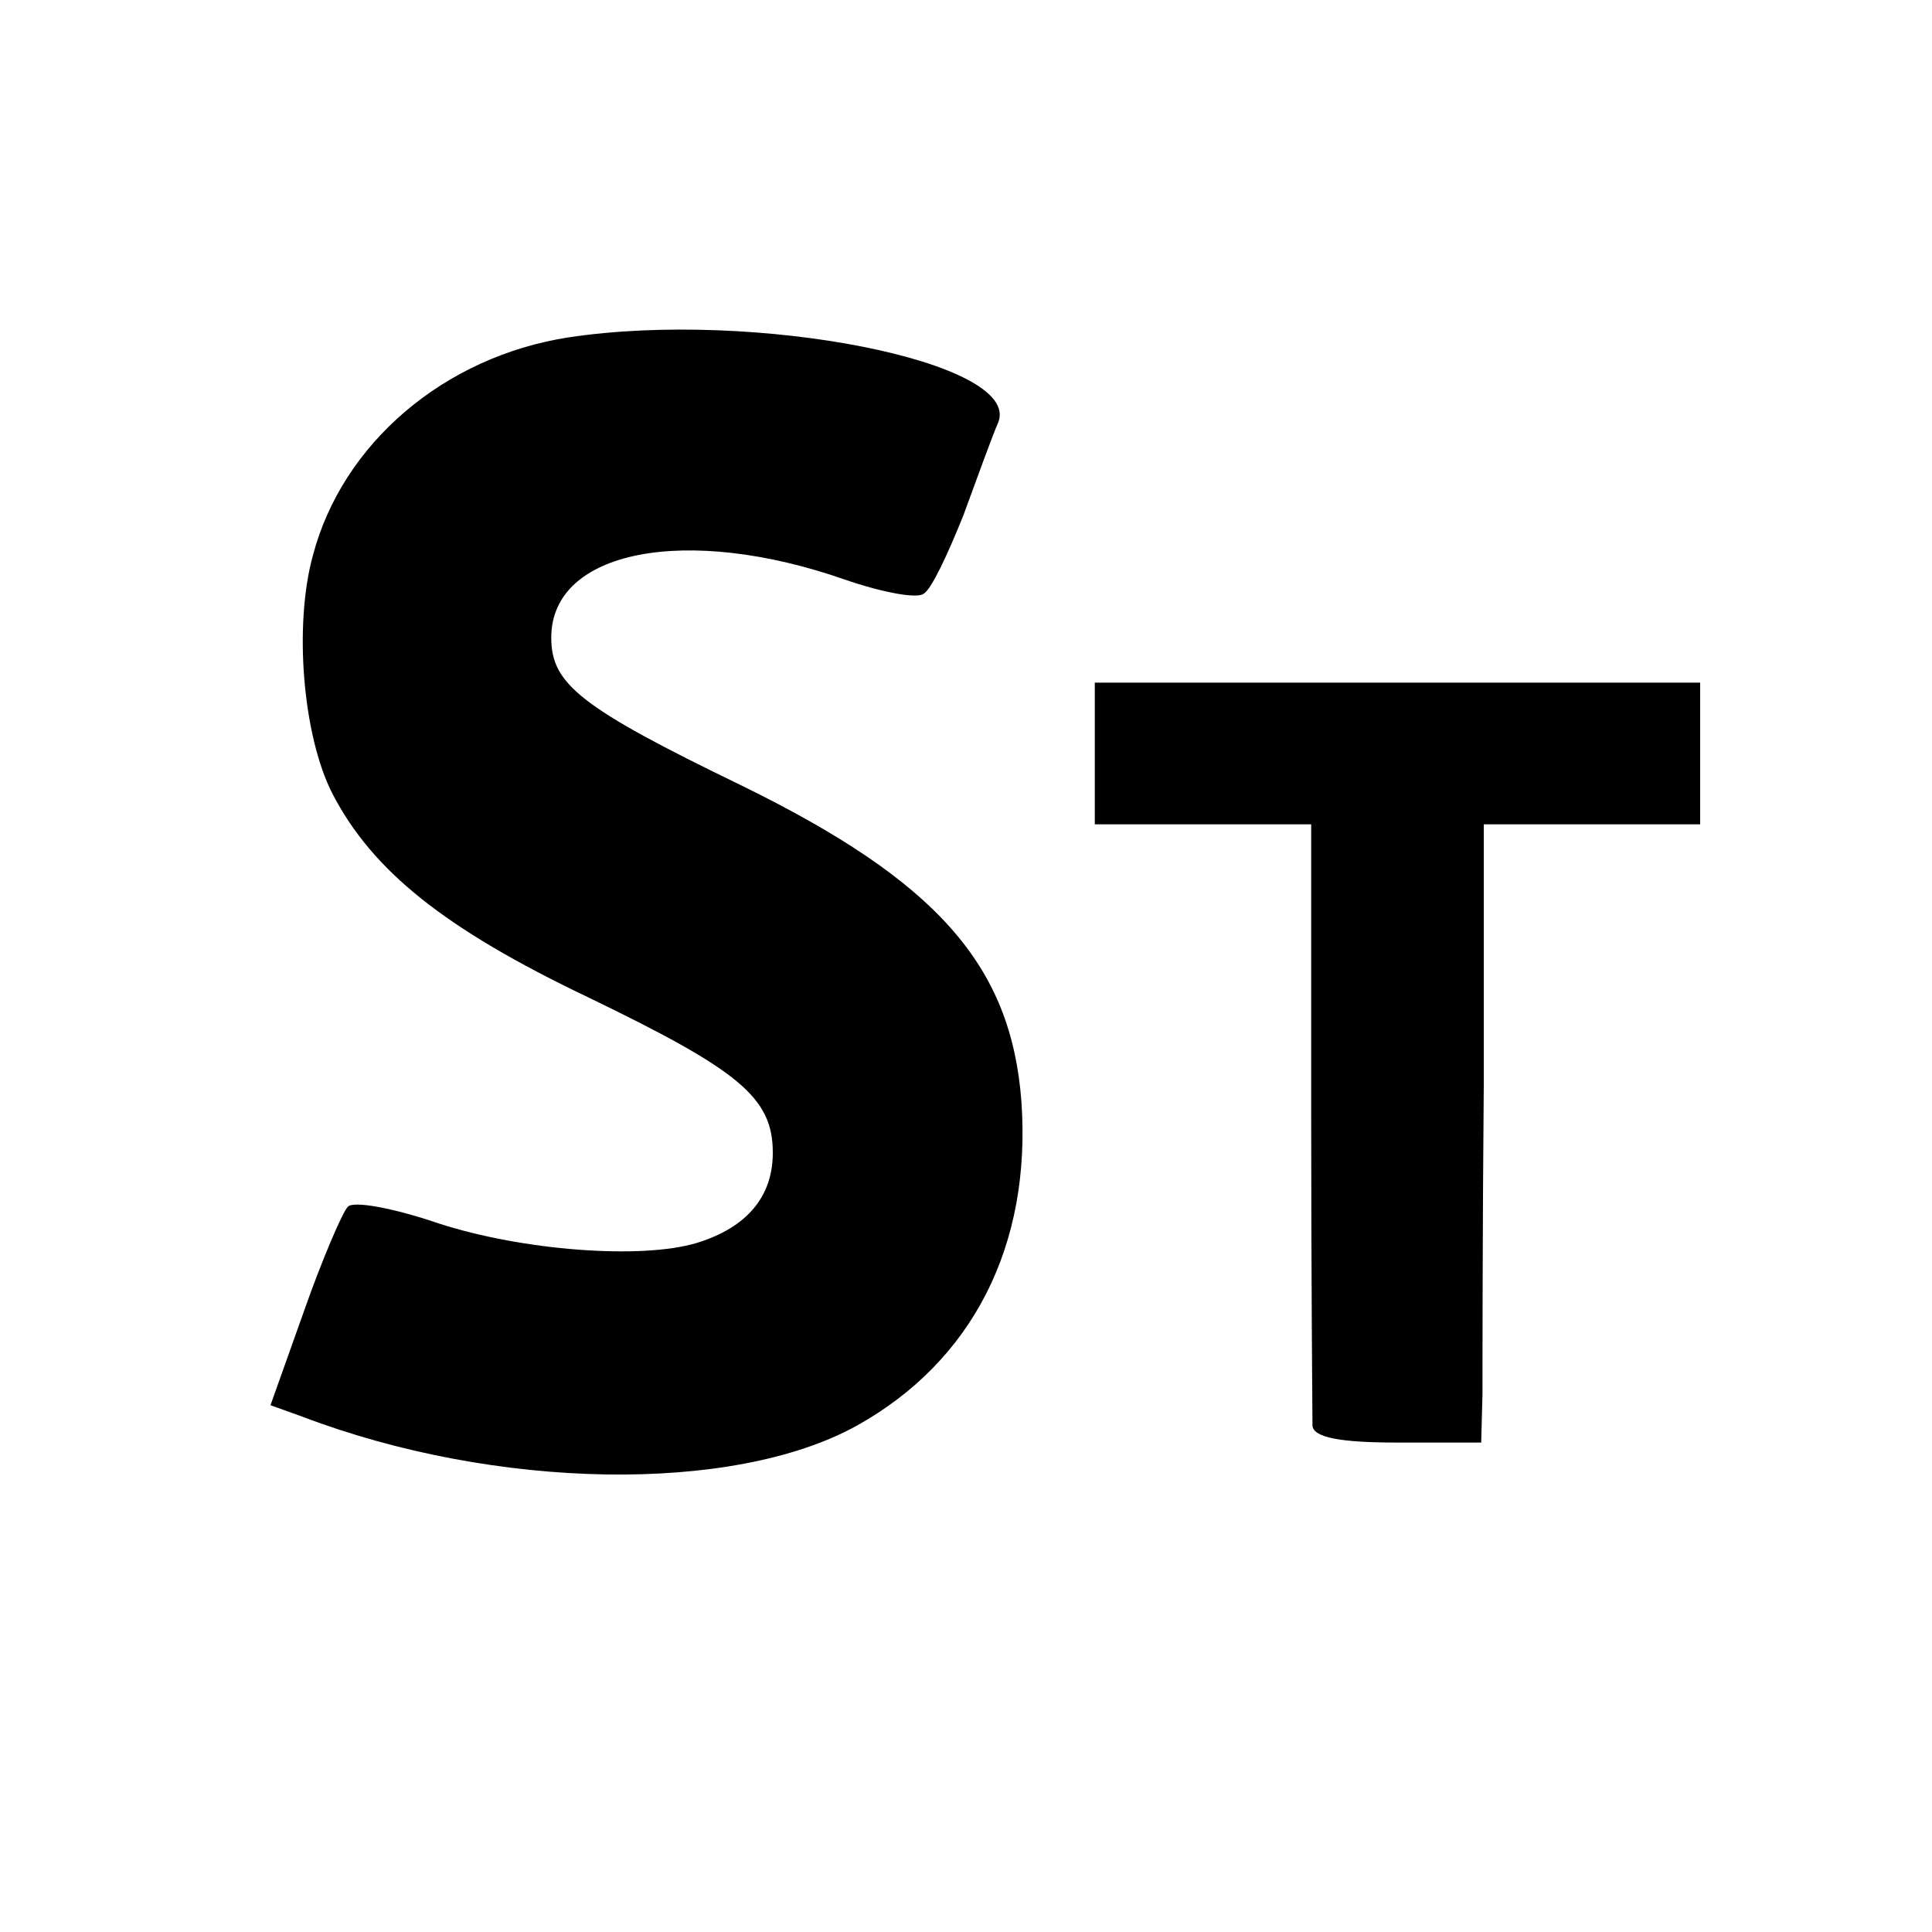
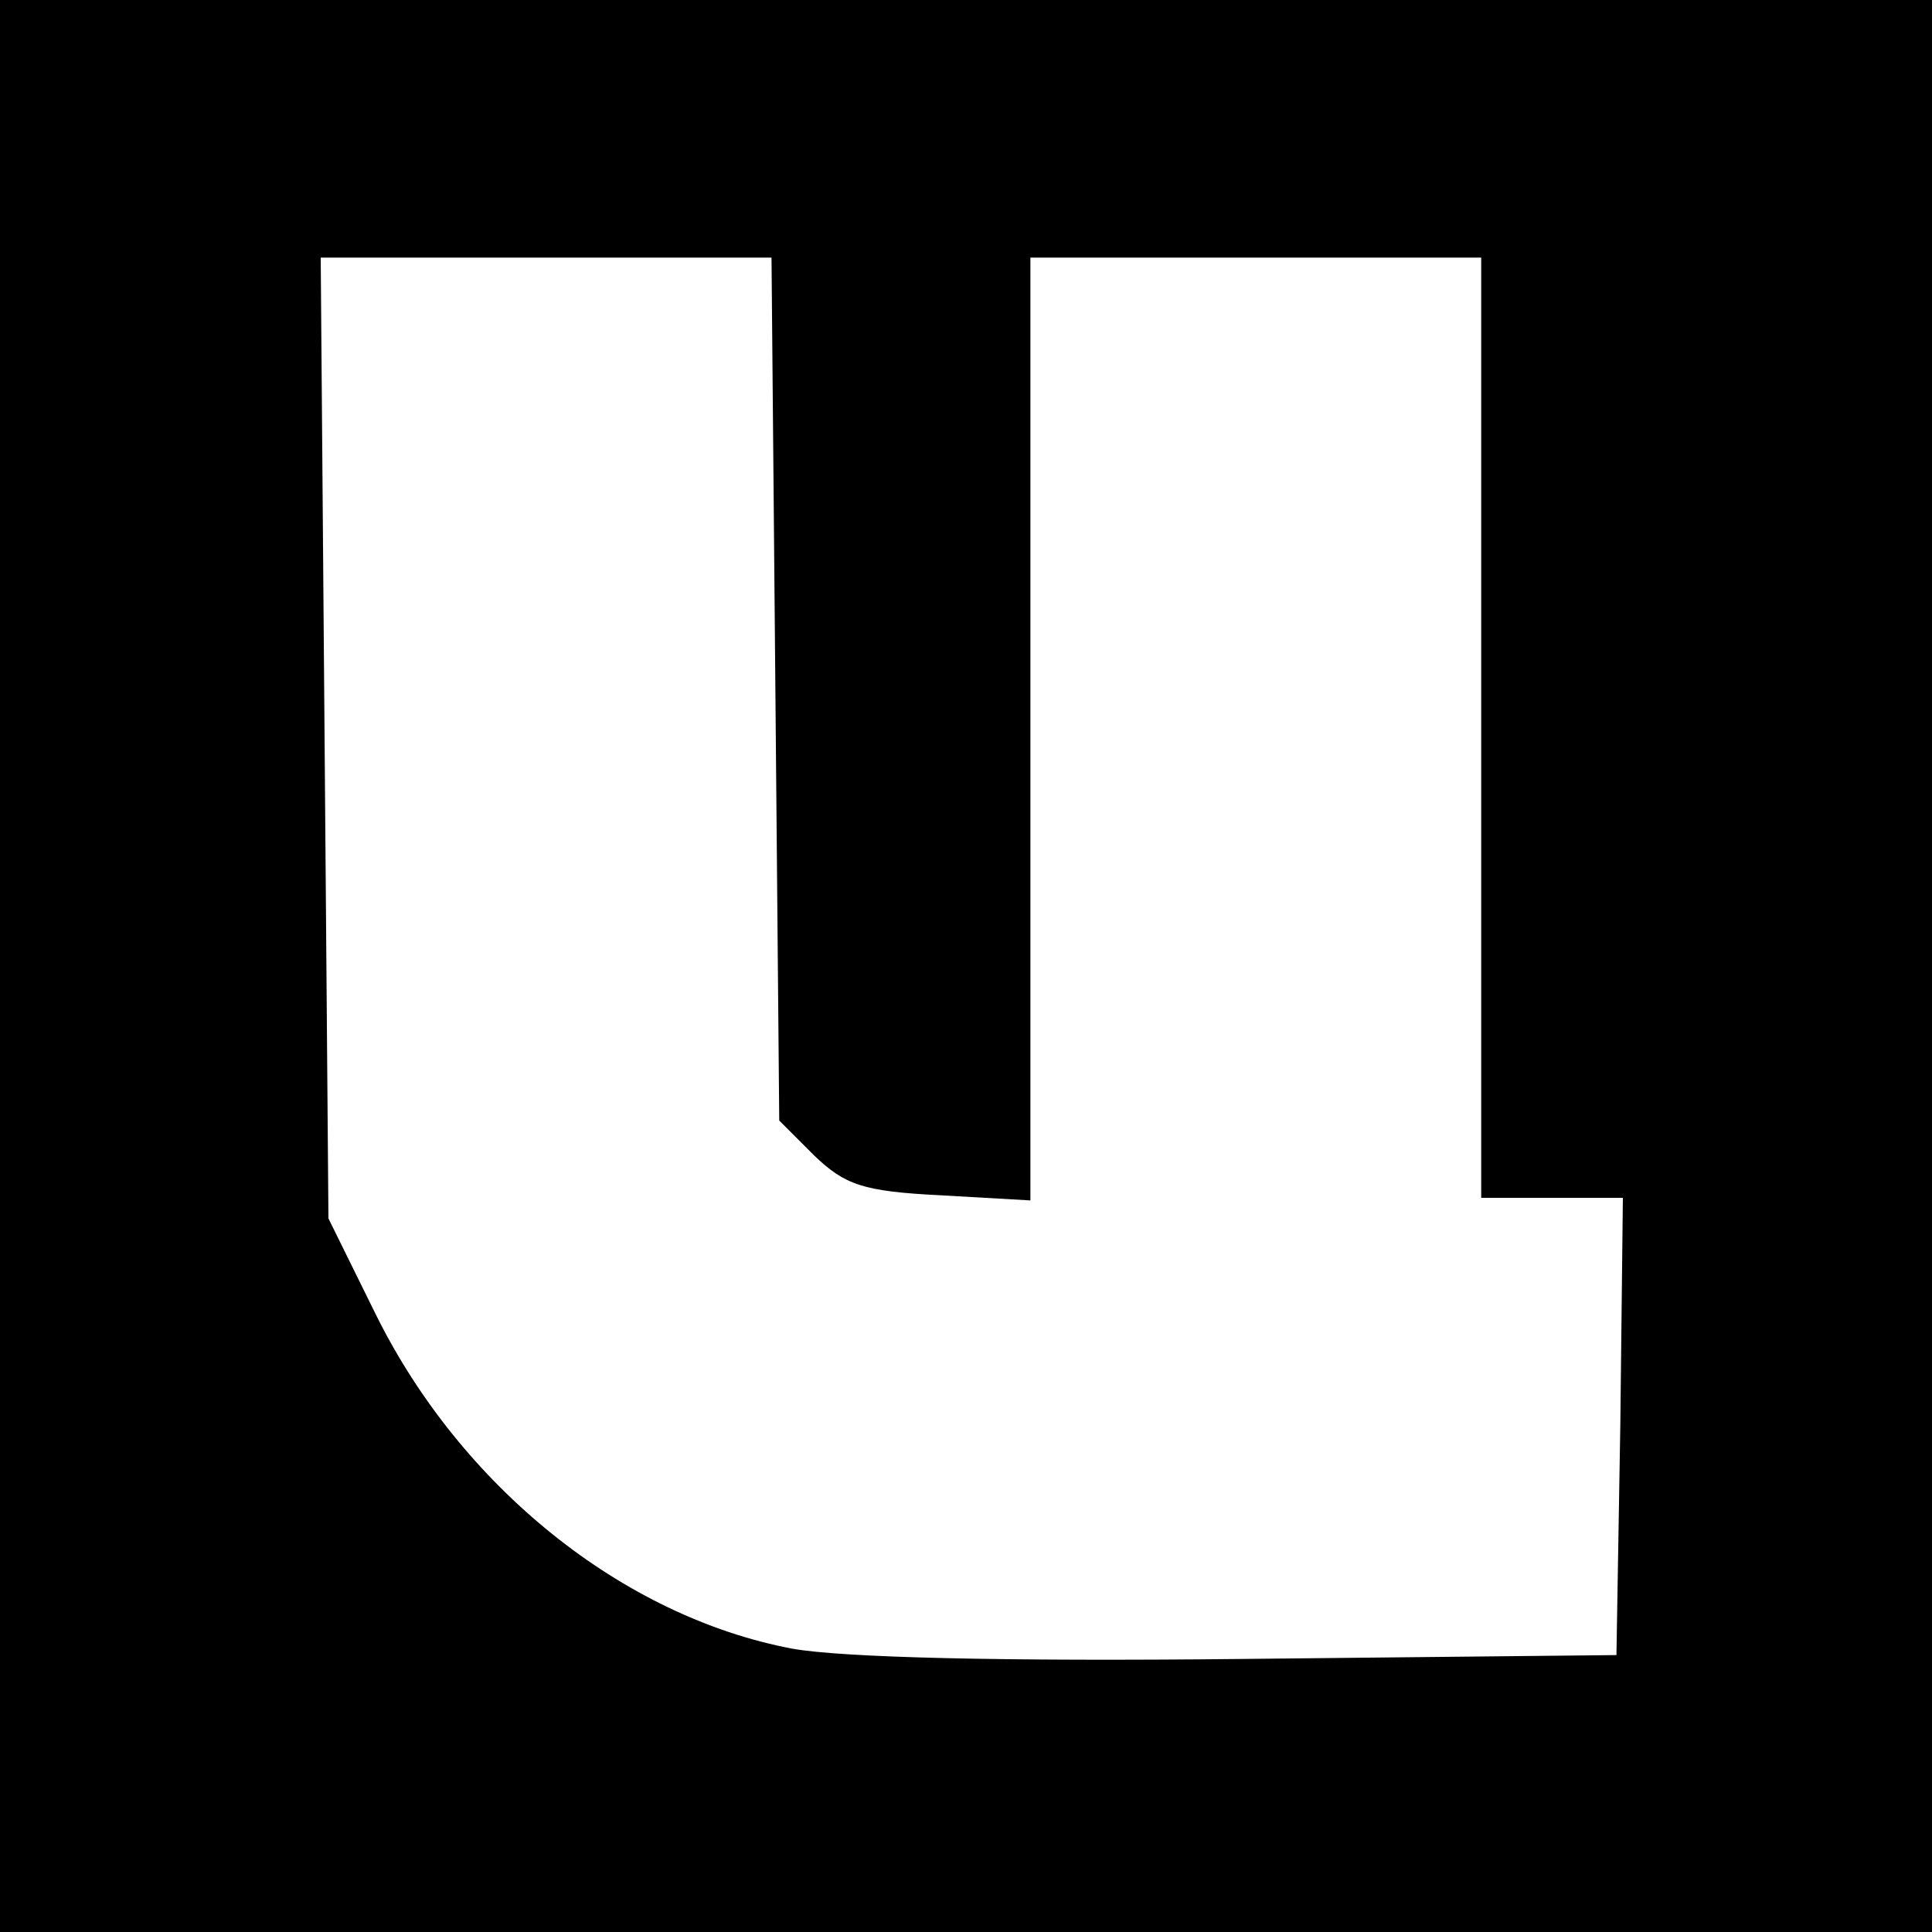
<svg xmlns="http://www.w3.org/2000/svg" version="1.0" width="150pt" height="150pt" viewBox="0 0 150 150" preserveAspectRatio="xMidYMid meet">
  <g transform="translate(0,150) scale(0.1,-0.1)" fill="#000000" stroke="none">
-     <path d="M441 1238 c-96 -15 -175 -82 -198 -169 -15 -54 -8 -140 15 -185 31 -60 87 -105 198 -158 118 -57 144 -78 144 -121 0 -34 -20 -58 -59 -70 -43 -13 -135 -6 -200 15 -35 12 -67 18 -71 13 -4 -4 -20 -41 -34 -81 l-26 -73 25 -9 c150 -57 334 -60 430 -7 90 50 136 140 128 252 -8 106 -66 171 -217 245 -126 61 -148 79 -148 115 0 68 105 88 228 45 29 -10 56 -15 61 -11 6 3 19 31 31 61 11 30 23 63 27 72 19 47 -189 88 -334 66z" />
-     <path d="M850 915 l0 -55 84 0 84 0 0 -227 c0 -126 1 -234 1 -240 1 -9 21 -13 66 -13 l65 0 1 38 c0 20 0 128 1 240 l0 202 84 0 84 0 0 55 0 55 -235 0 -235 0 0 -55z" />
+     <path d="M0 750 l0 -750 750 0 750 0 0 750 0 750 -750 0 -750 0 0 -750z m602 215 l3 -335 27 -27 c24 -23 38 -28 98 -31 l70 -4 0 366 0 366 175 0 175 0 0 -365 0 -365 55 0 55 0 -2 -177 -3 -178 -290 -3 c-187 -2 -311 1 -350 8 -132 25 -257 126 -323 259 l-37 75 -3 373 -3 373 175 0 175 0 3 -335z" />
  </g>
</svg>
